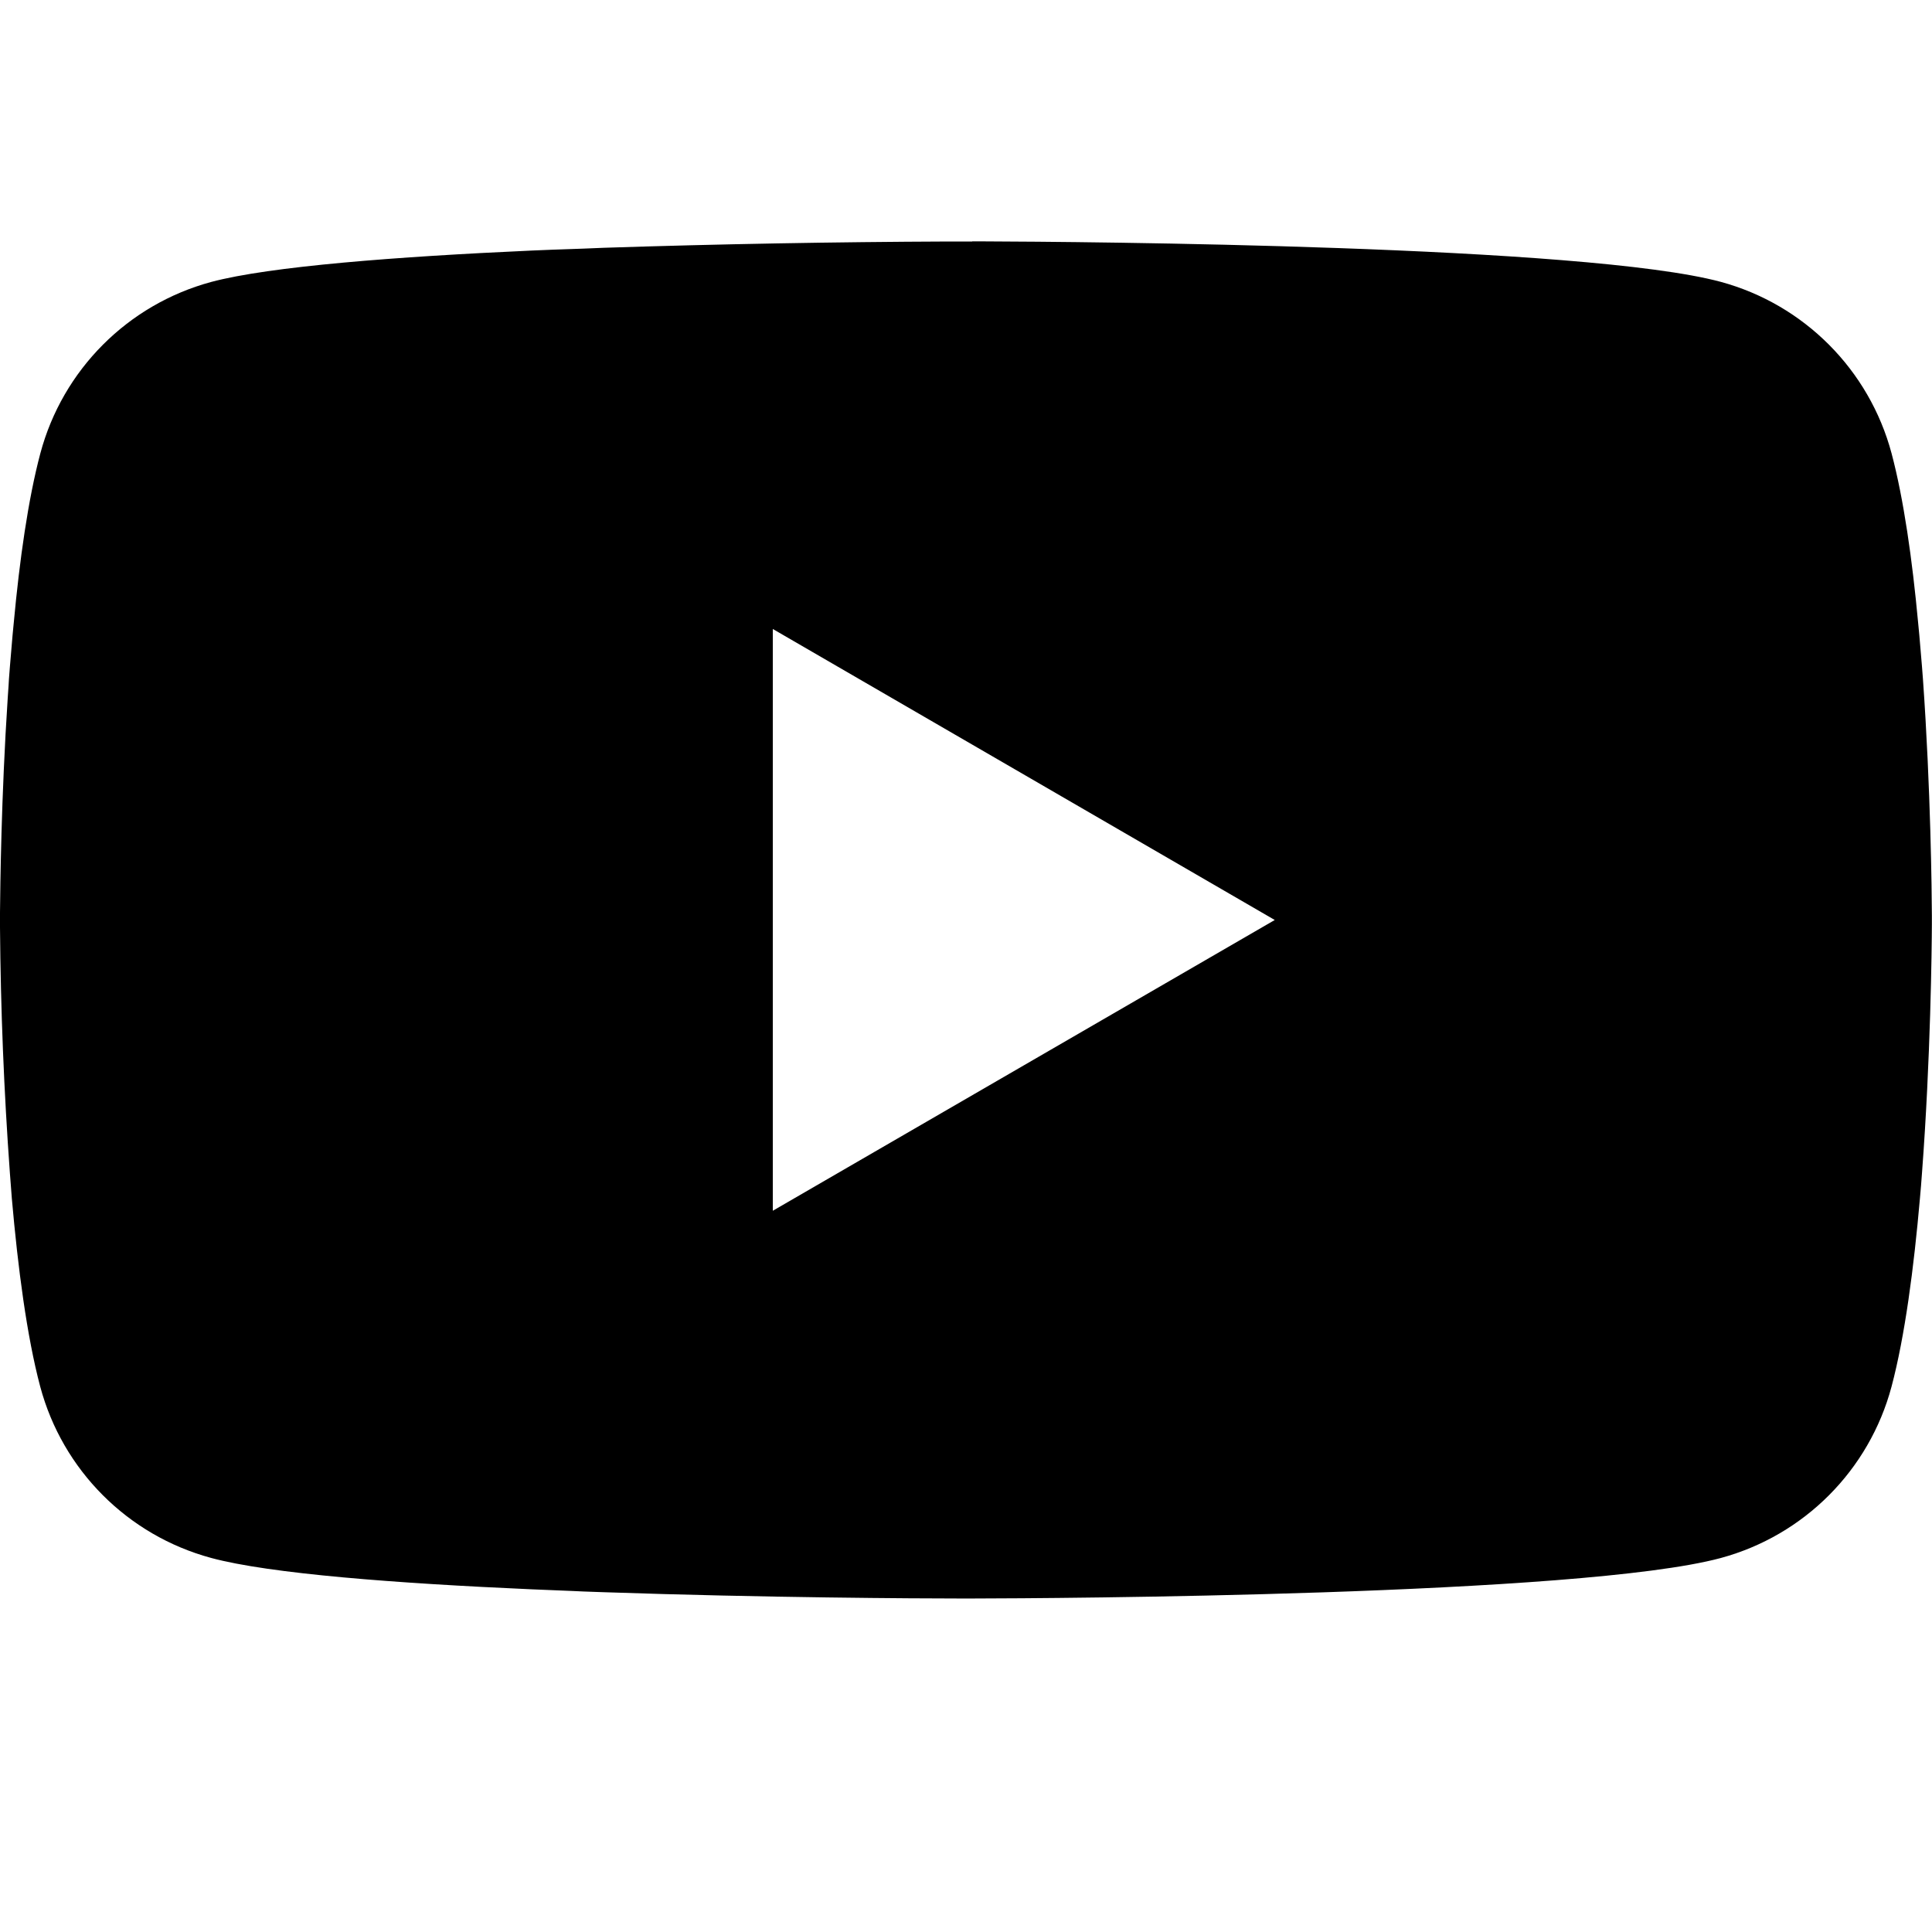
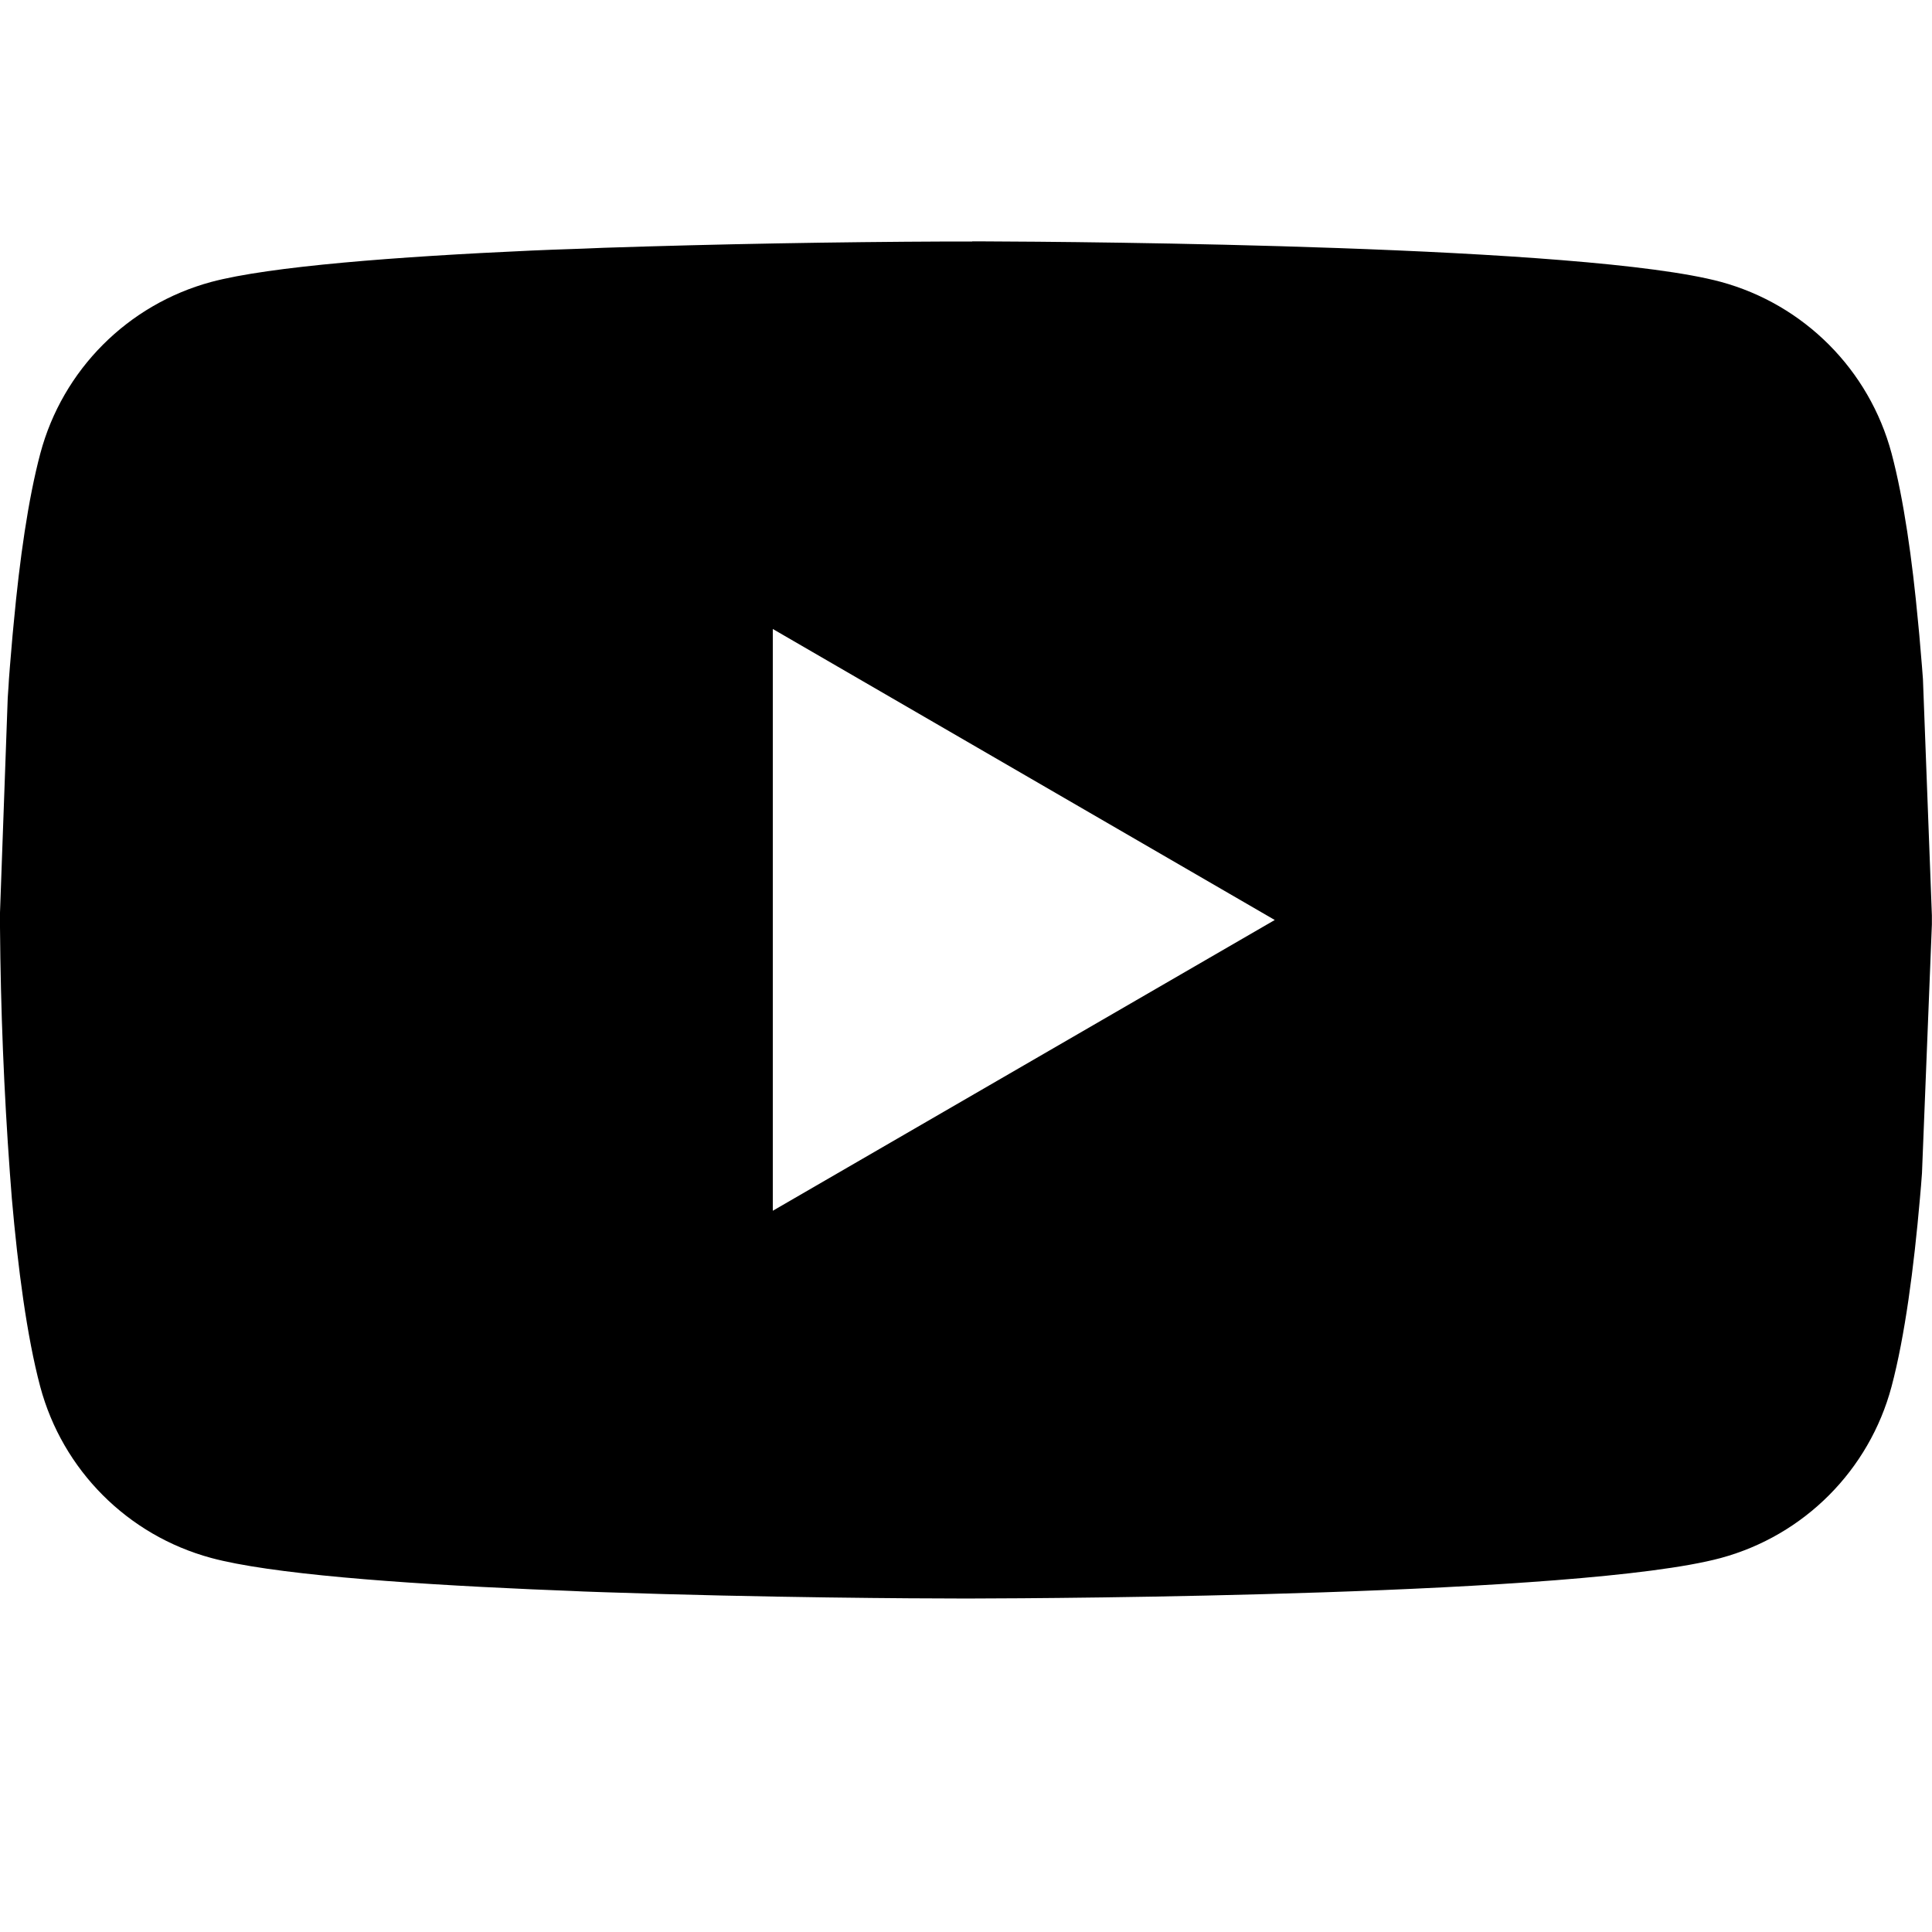
- <svg xmlns="http://www.w3.org/2000/svg" width="16" height="16" fill="currentColor" class="bi bi-youtube" viewBox="0 0 16 16">
-   <path d="M8.051 1.999h.089c.822.003 4.987.033 6.11.335a2.01 2.01 0 0 1 1.415 1.42c.101.38.172.883.22 1.402l.01.104.022.26.008.104c.065.914.073 1.77.074 1.957v.075c-.001.194-.01 1.108-.082 2.06l-.008.105-.009.104c-.05.572-.124 1.14-.235 1.558a2.007 2.007 0 0 1-1.415 1.42c-1.16.312-5.569.334-6.18.335h-.142c-.309 0-1.587-.006-2.927-.052l-.17-.006-.087-.004-.171-.007-.171-.007c-1.11-.049-2.167-.128-2.654-.26a2.007 2.007 0 0 1-1.415-1.419c-.111-.417-.185-.986-.235-1.558L.09 9.82l-.008-.104A31.4 31.4 0 0 1 0 7.68v-.122C.002 7.343.01 6.6.064 5.78l.007-.103.003-.052.008-.104.022-.26.01-.104c.048-.519.119-1.023.22-1.402a2.007 2.007 0 0 1 1.415-1.42c.487-.13 1.544-.21 2.654-.26l.17-.007.172-.006.086-.003.171-.007A99.788 99.788 0 0 1 7.858 2h.193zM6.4 5.209v4.818l4.157-2.408L6.4 5.209z" />
+ <svg xmlns="http://www.w3.org/2000/svg" width="16" height="16" fill="currentColor">
+   <path d="M8.051 1.999h.089c.822.003 4.987.033 6.11.335a2.01 2.01 0 0 1 1.415 1.42c.101.38.172.883.22 1.402l.01.104.022.26.008.104.074 1.957v.075l-.082 2.06-.008.105-.009.104c-.05.572-.124 1.14-.235 1.558a2.007 2.007 0 0 1-1.415 1.42c-1.16.312-5.569.334-6.18.335h-.142c-.309 0-1.587-.006-2.927-.052l-.17-.006-.087-.004-.171-.007-.171-.007c-1.11-.049-2.167-.128-2.654-.26a2.007 2.007 0 0 1-1.415-1.419c-.111-.417-.185-.986-.235-1.558L.09 9.82.082 9.716A31.4 31.4 0 0 1 0 7.68v-.122L.064 5.78l.007-.103.003-.052.008-.104.022-.26.01-.104c.048-.519.119-1.023.22-1.402a2.007 2.007 0 0 1 1.415-1.42c.487-.13 1.544-.21 2.654-.26l.17-.007.172-.006.086-.003.171-.007A99.788 99.788 0 0 1 7.858 2h.193zM6.4 5.209v4.818l4.157-2.408L6.4 5.209z" />
</svg>
